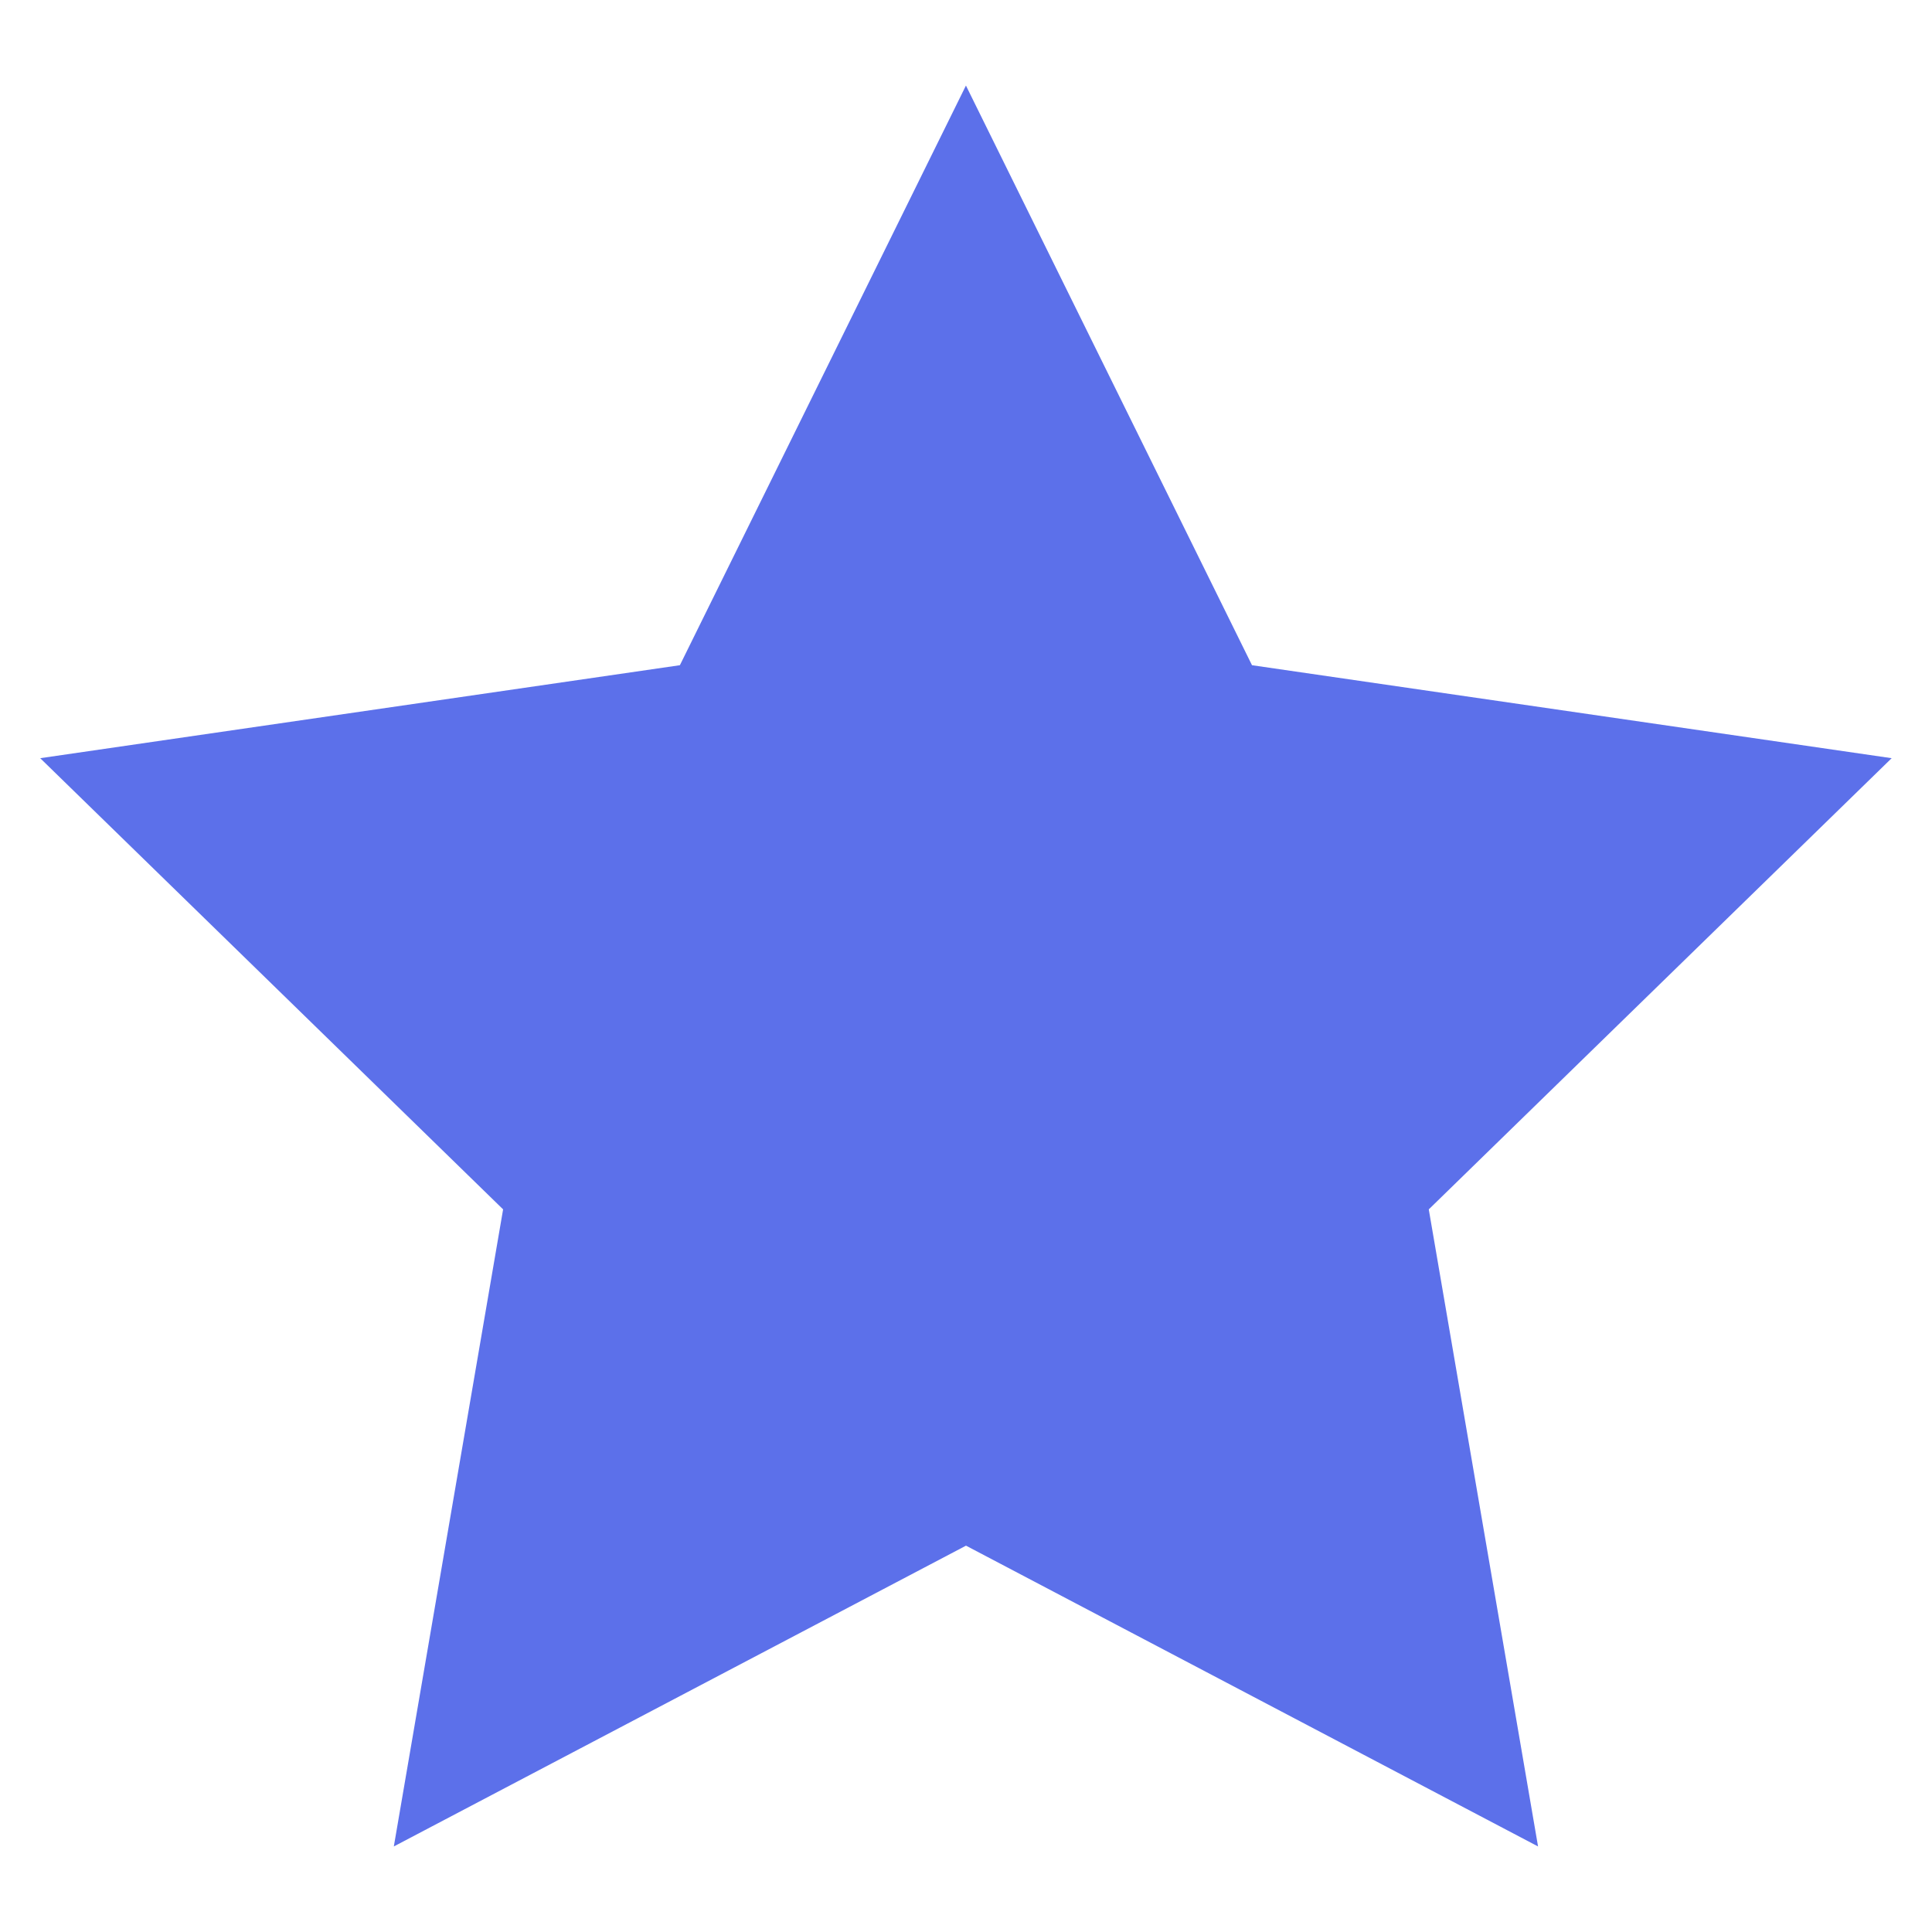
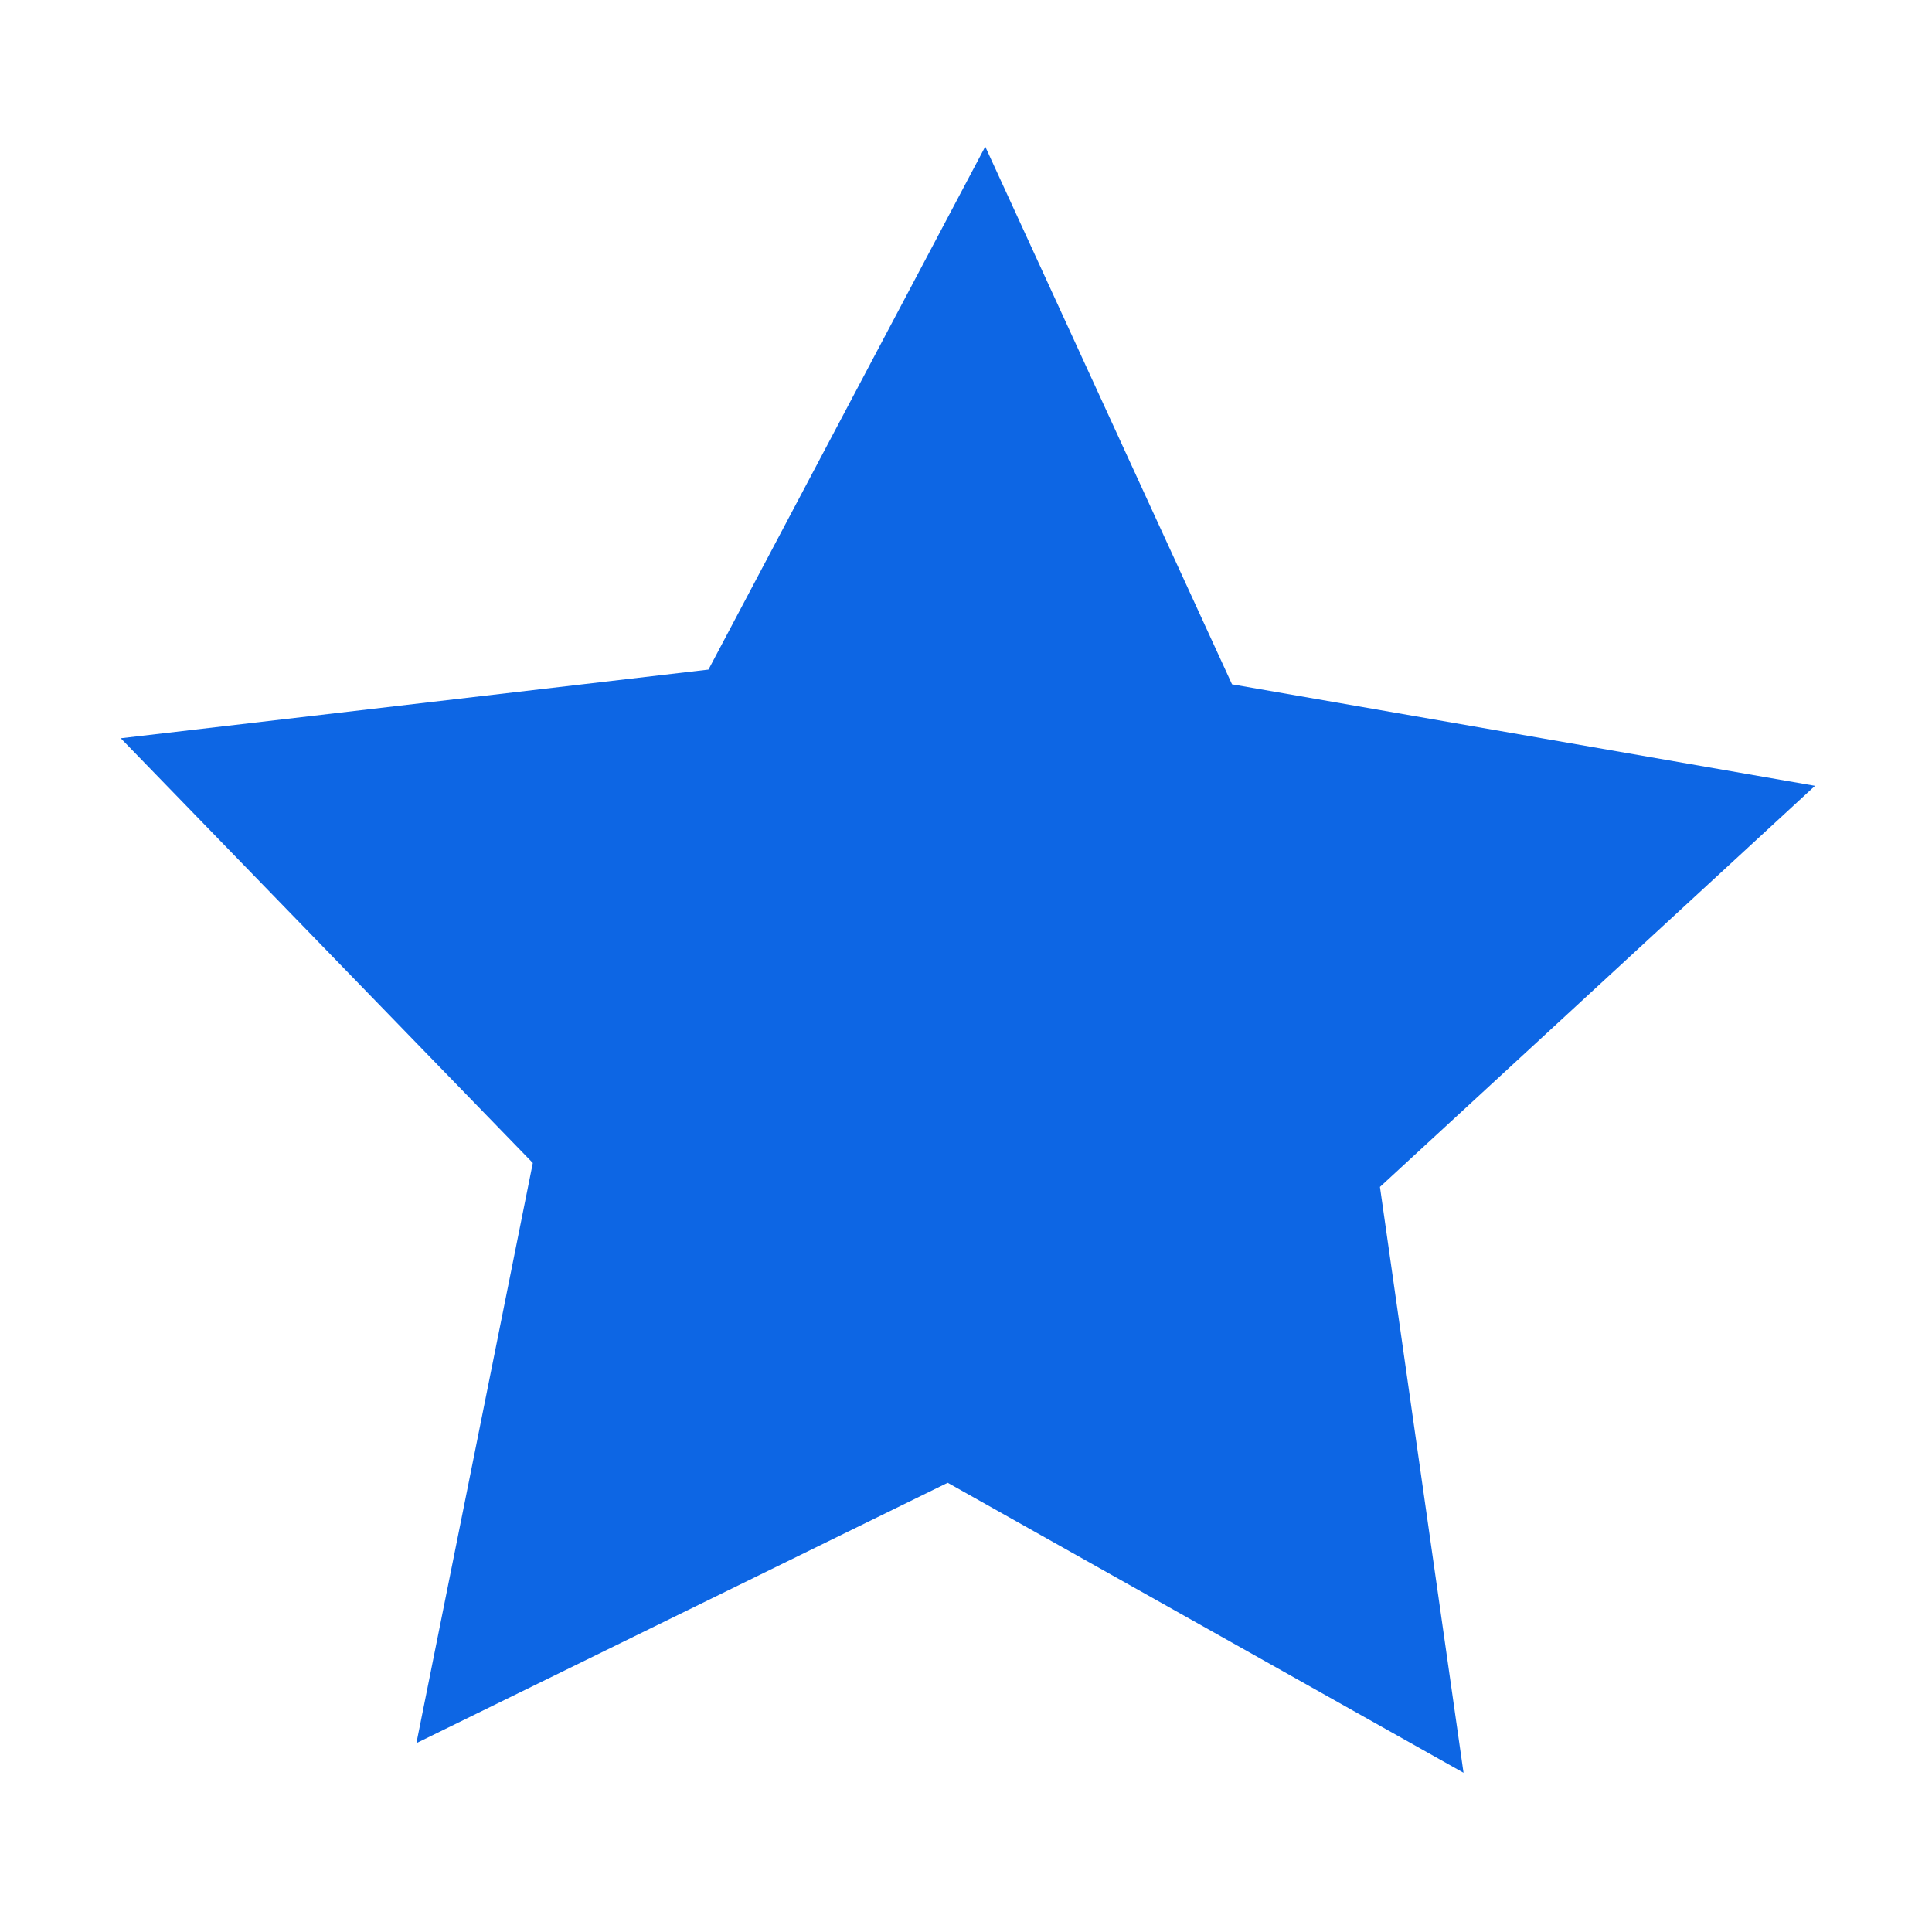
- <svg xmlns="http://www.w3.org/2000/svg" t="1657273959434" class="icon" viewBox="0 0 1024 1024" version="1.1" p-id="9956" width="200" height="200">
-   <defs>
-     <style type="text/css" />
-   </defs>
-   <path d="M512 819.232l-303.264 159.424 57.92-337.664-245.344-239.136 339.04-49.28 151.616-307.232 151.616 307.232 339.04 49.28-245.344 239.136 57.92 337.664z" fill="#5C70EA" p-id="9957" />
+ <svg xmlns="http://www.w3.org/2000/svg" t="1722243848382" class="icon" viewBox="0 0 1024 1024" version="1.1" p-id="5048" width="200" height="200">
+   <path d="M962 416.5l-309-53.8-130.8-285-146.7 277.2L64 391.3l218.4 225.1-61.7 307.5 281.6-138 273.4 153.7-44.3-310.5z" fill="#0d66e4" p-id="5049" />
</svg>
